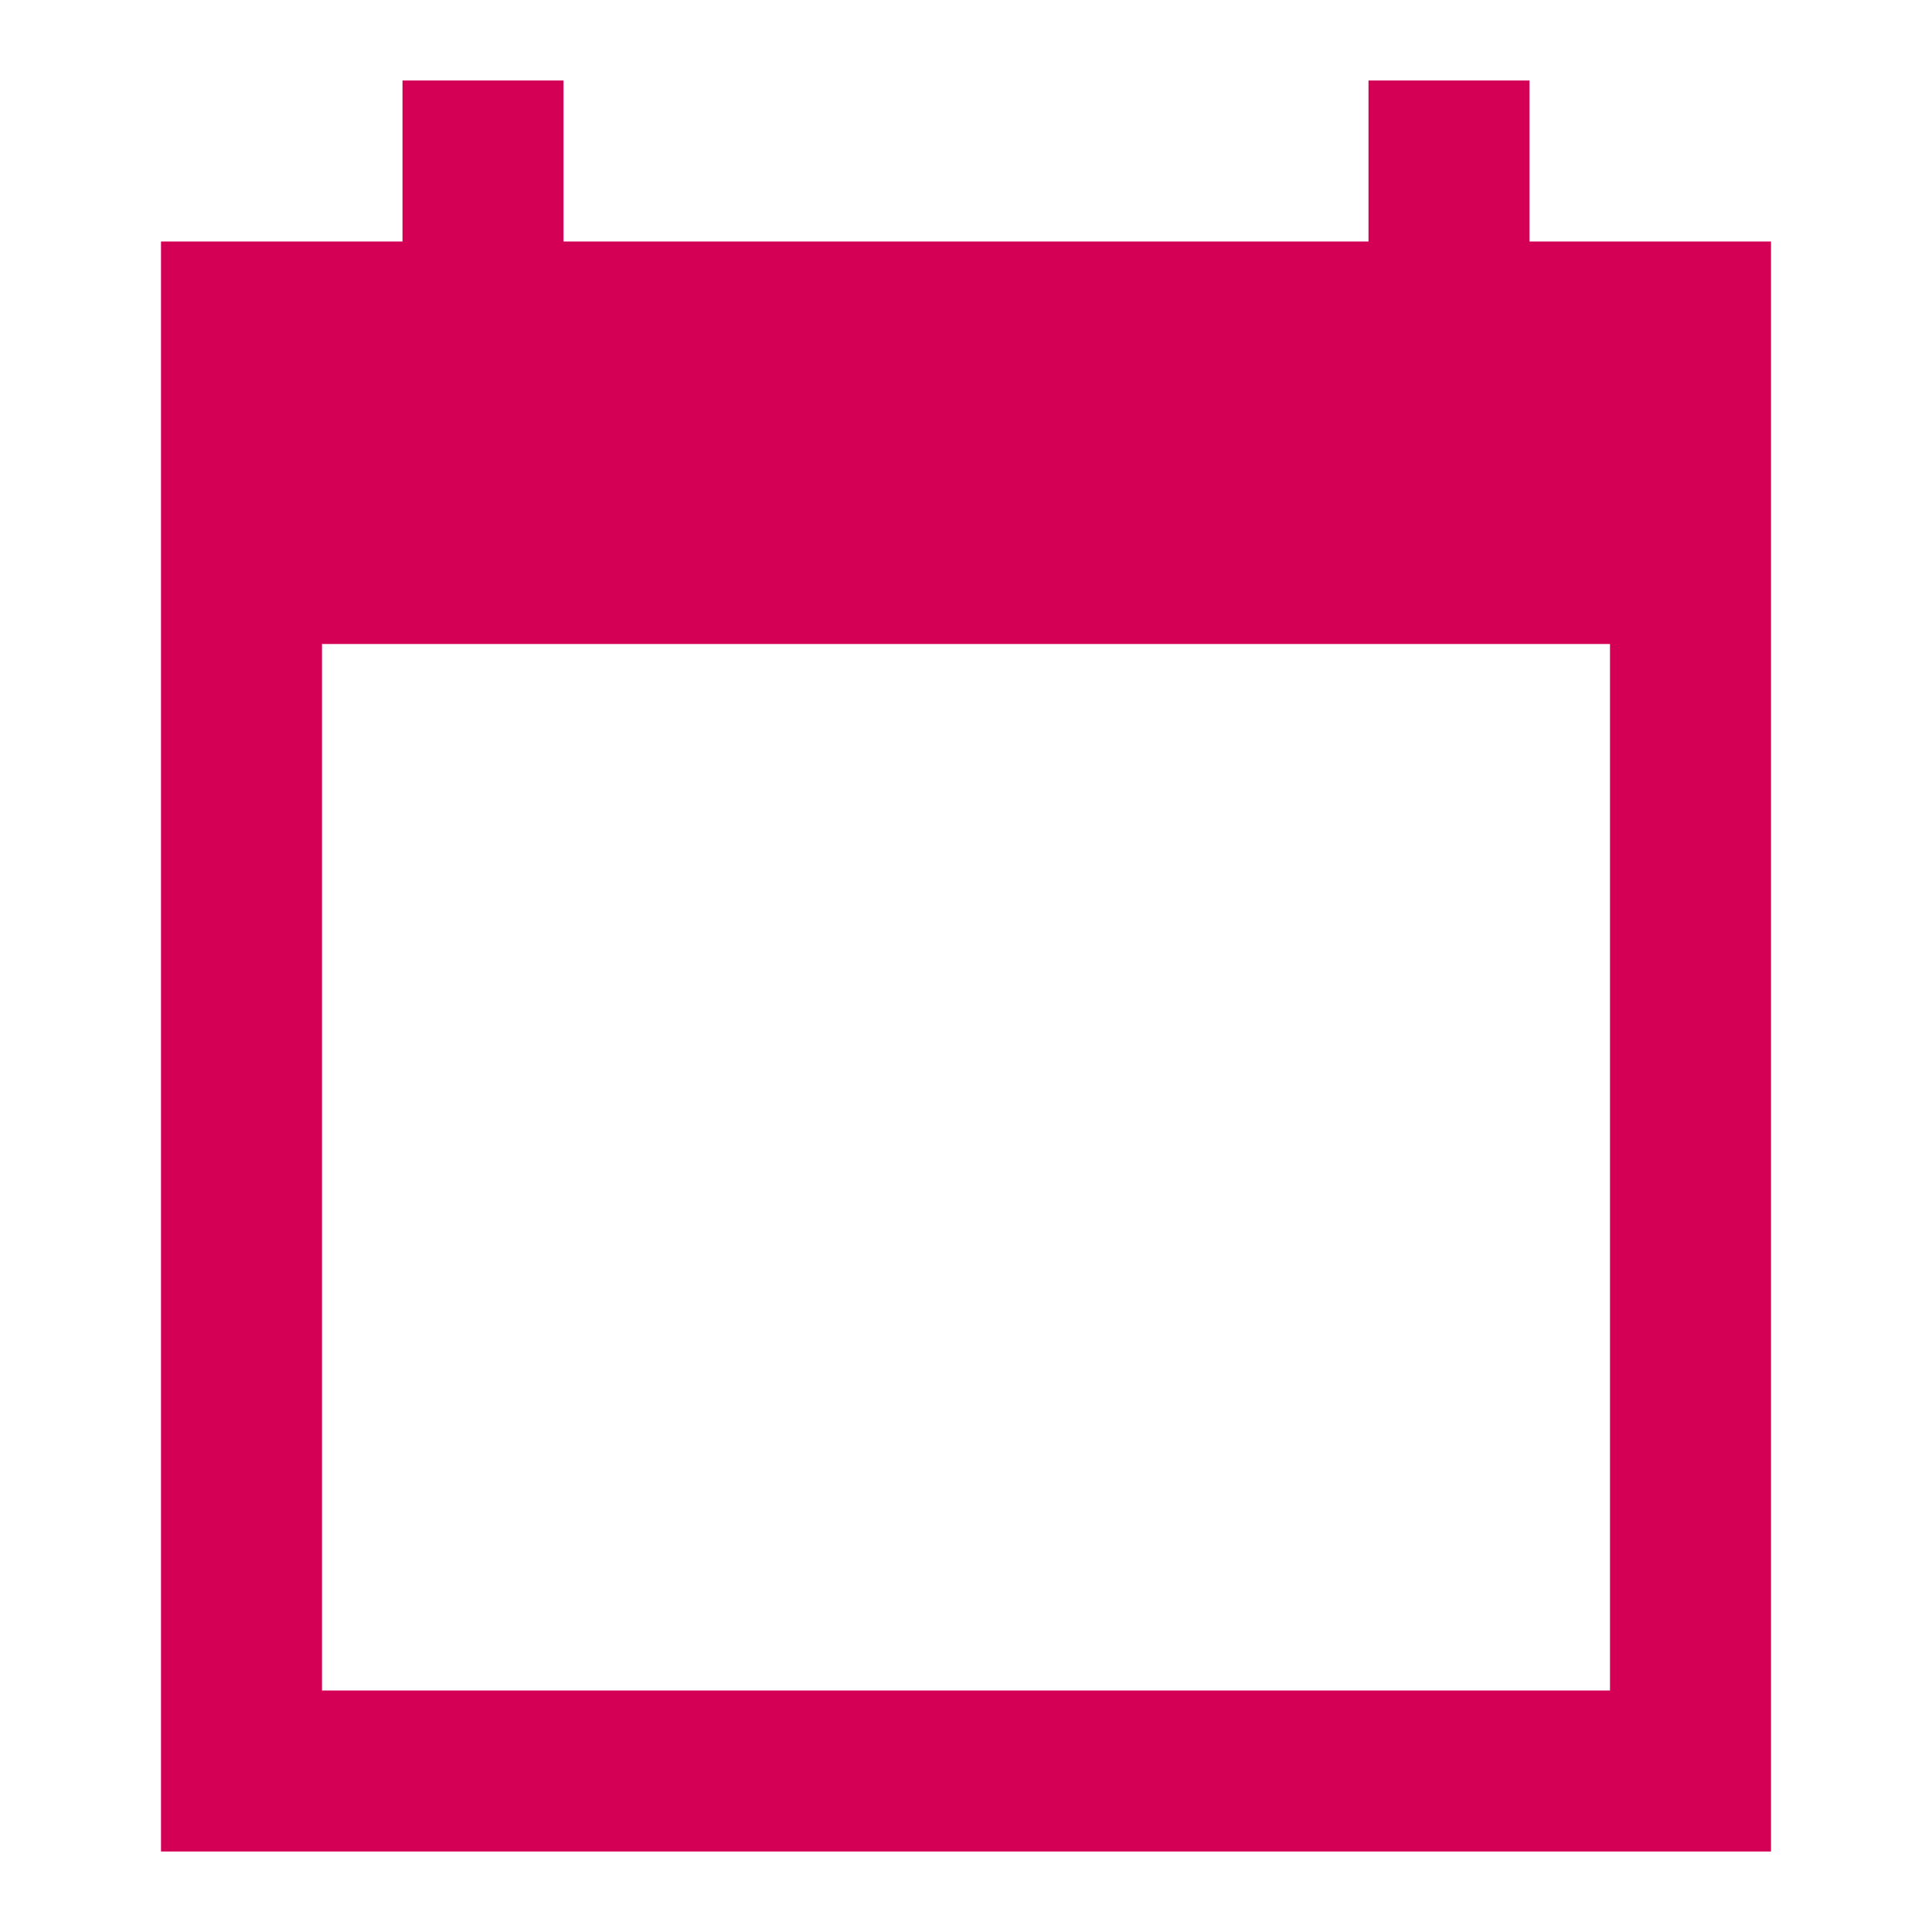
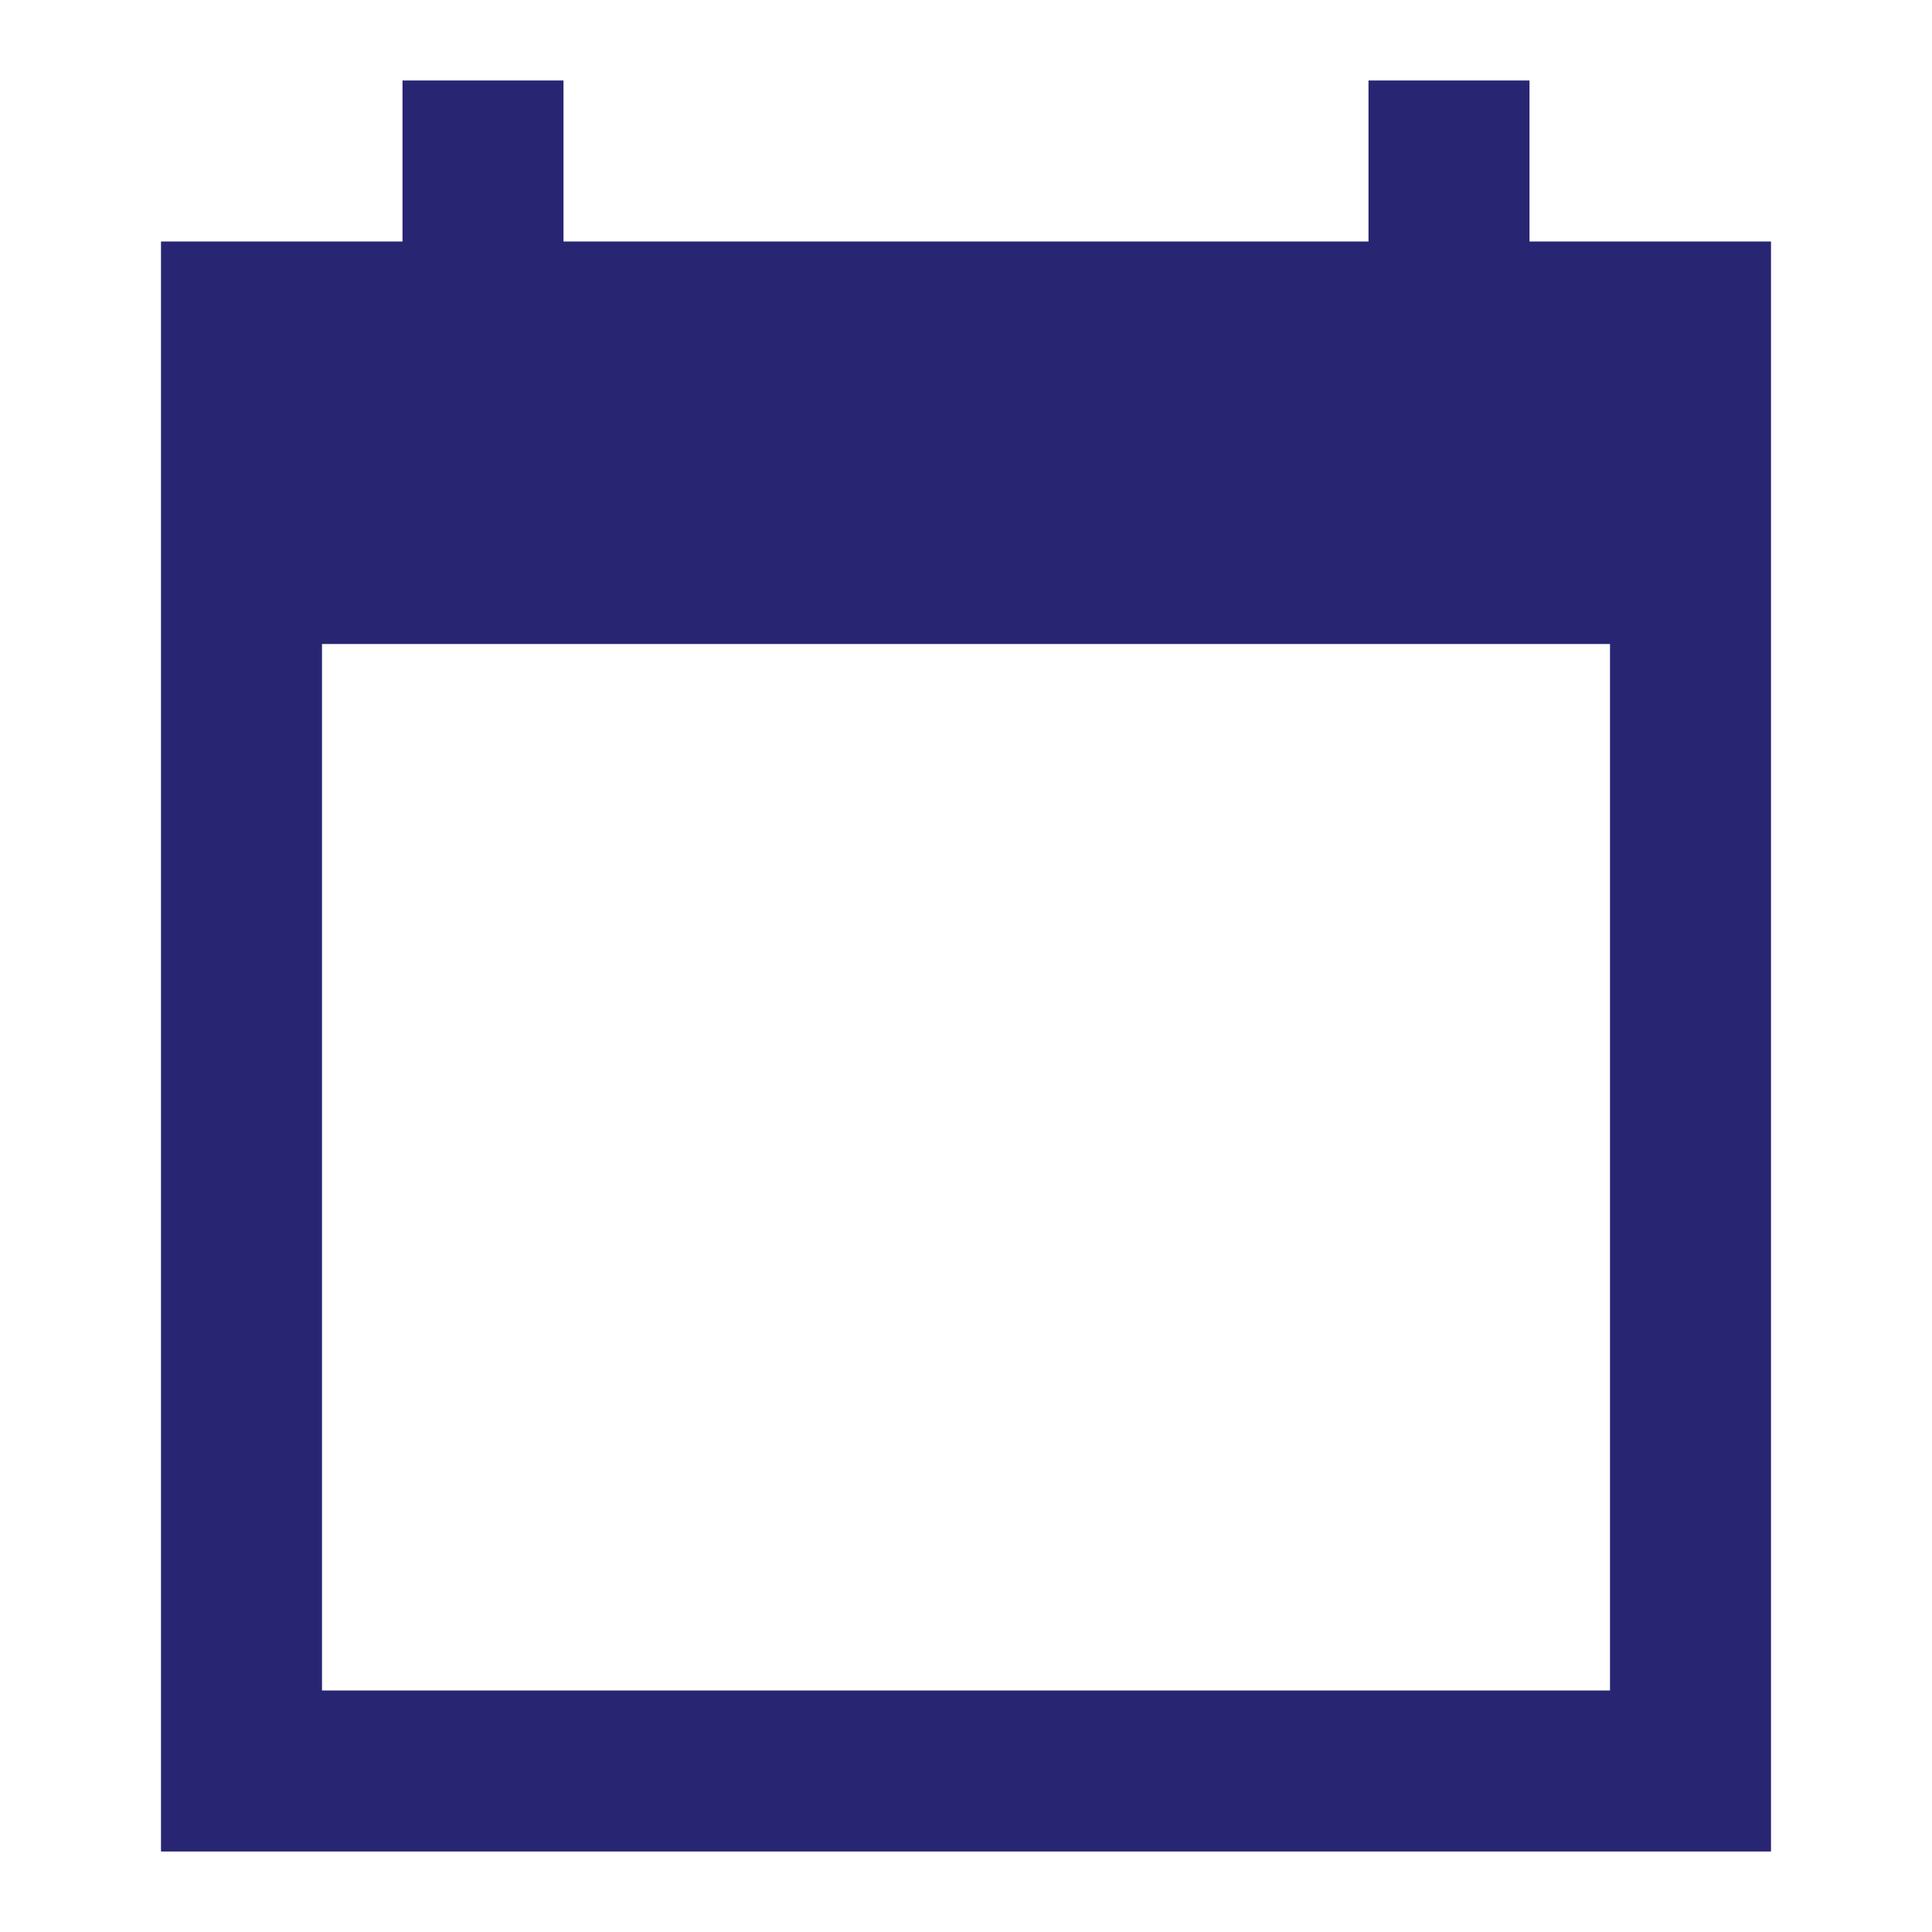
- <svg xmlns="http://www.w3.org/2000/svg" height="40px" viewBox="0 0 24 24" width="40px" fill="#d40055">
+ <svg xmlns="http://www.w3.org/2000/svg" height="40px" viewBox="0 0 24 24" width="40px" fill="#282573">
  <path d="M0 0h24v24H0V0z" fill="none" />
  <path d="M22 3h-3V1h-2v2H7V1H5v2H2v20h20V3zm-2 18H4V8h16v13z" />
</svg>
